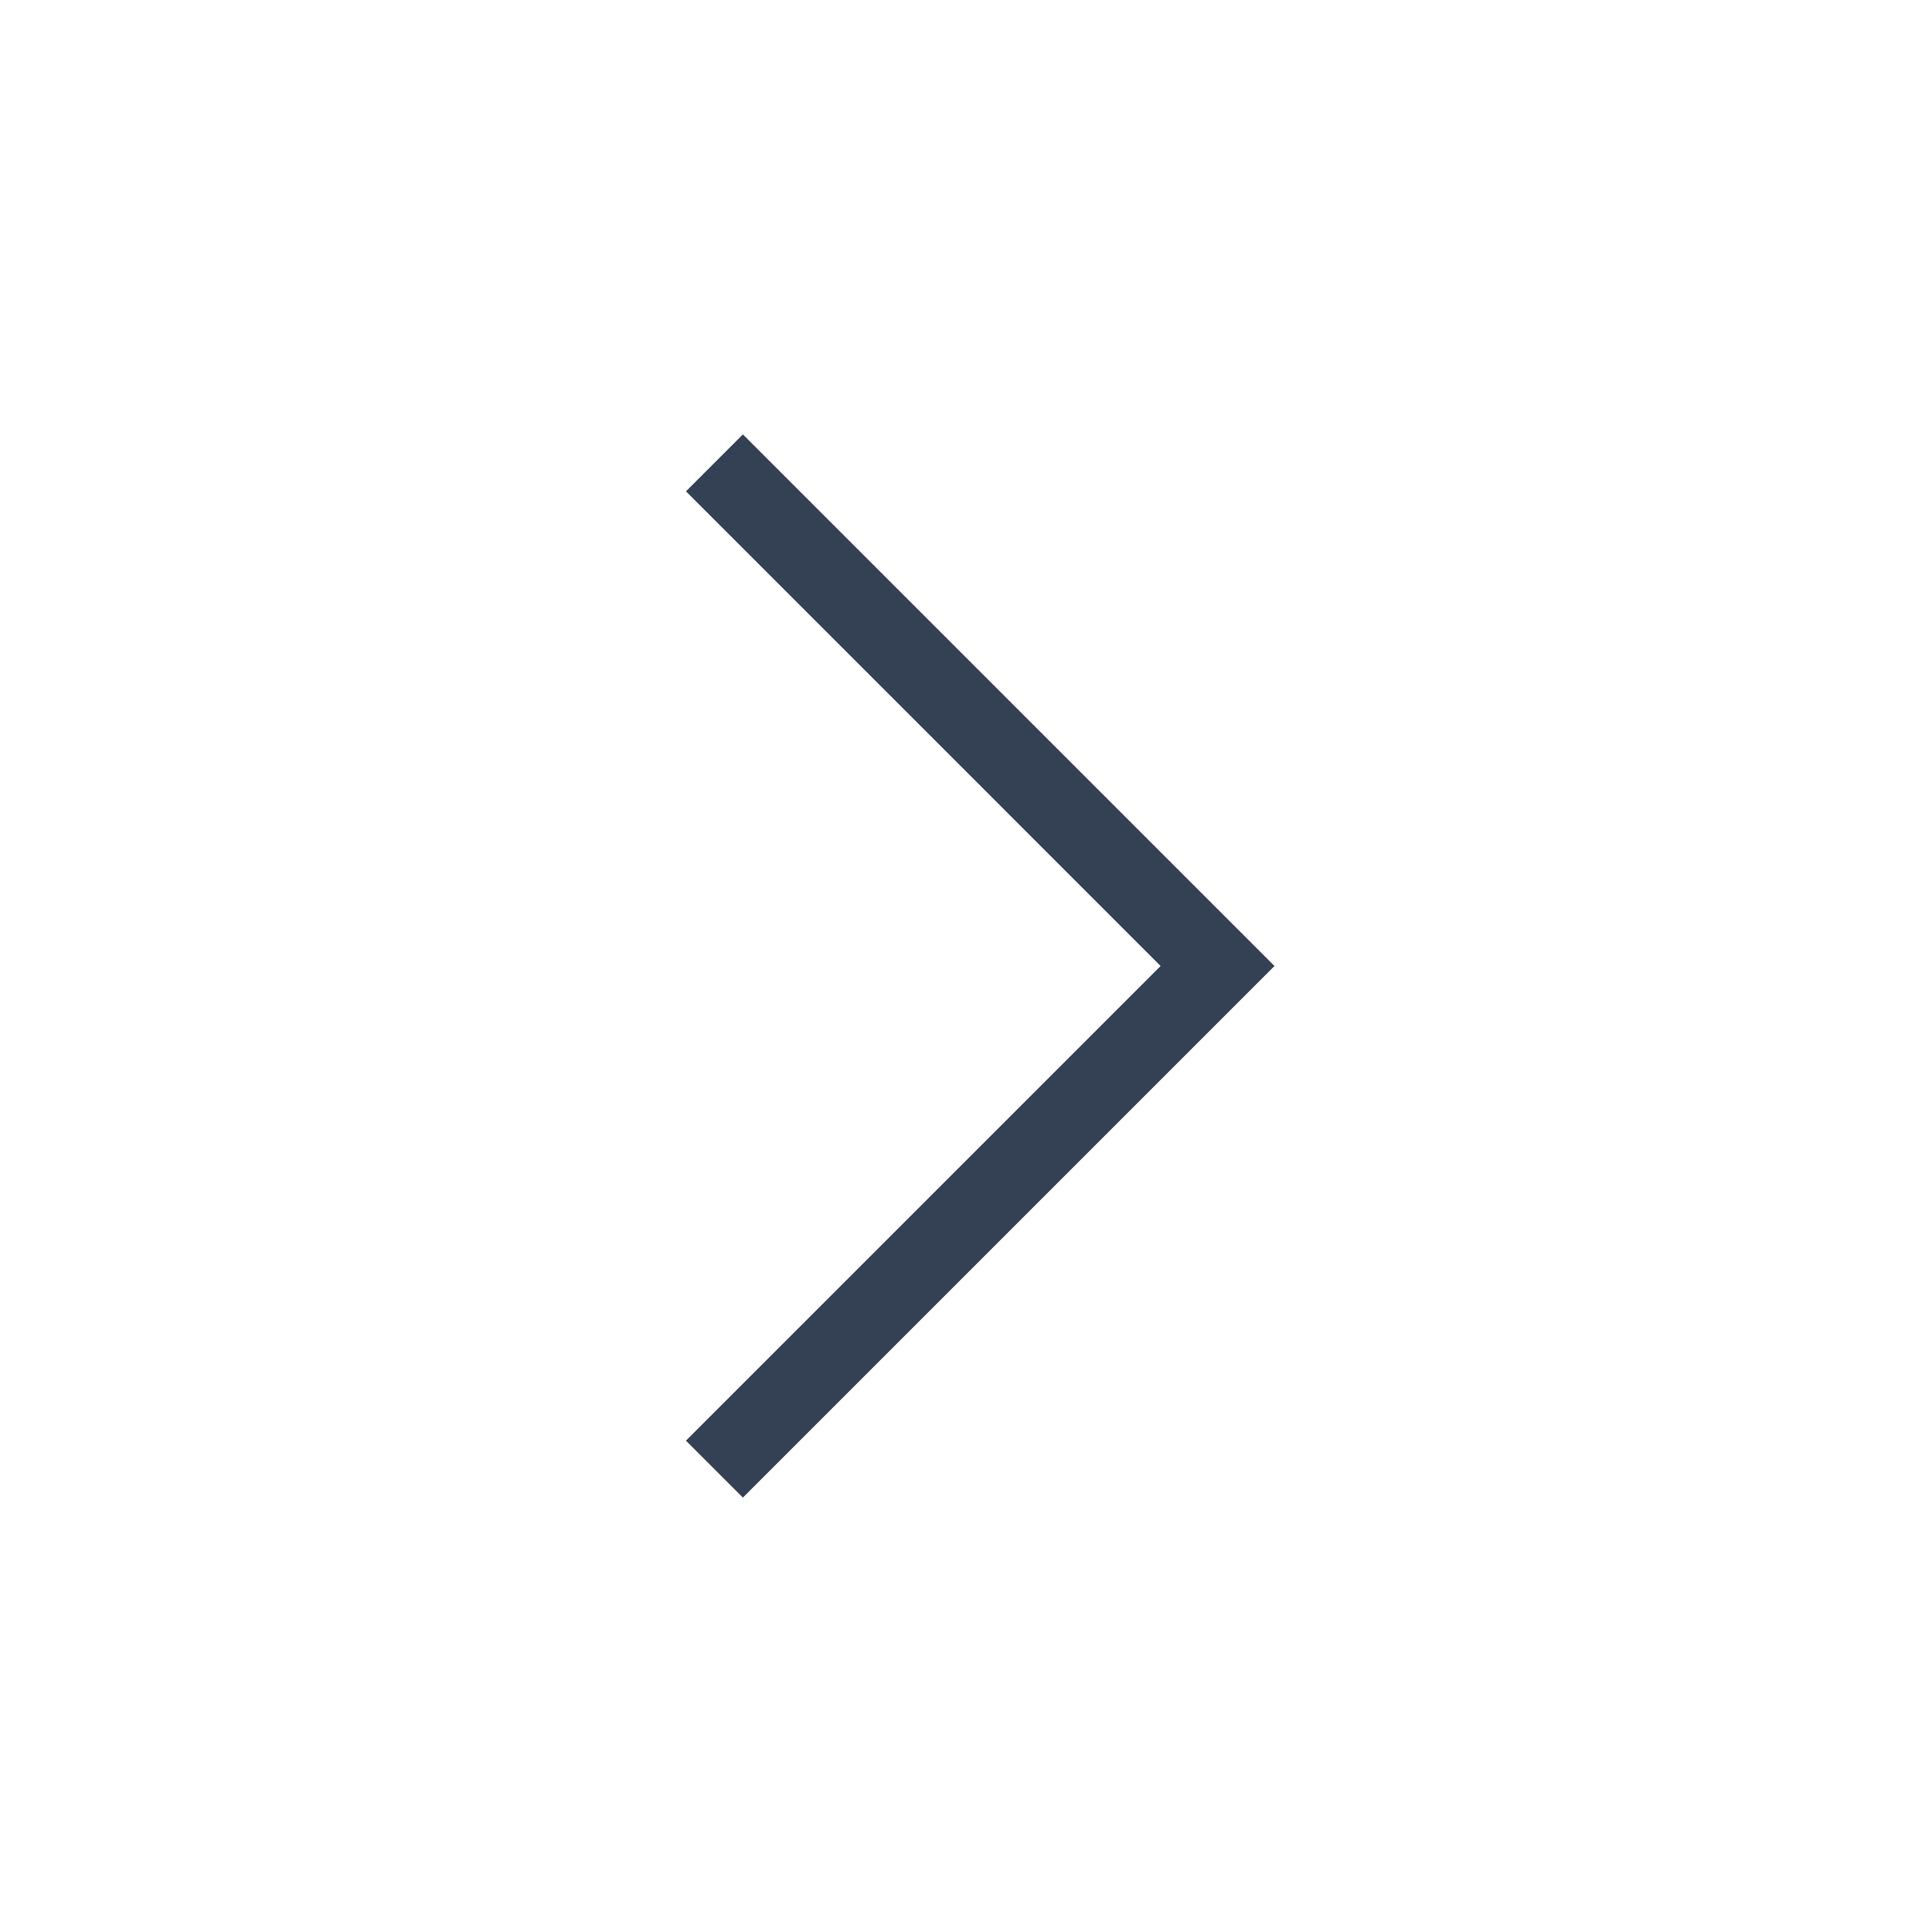
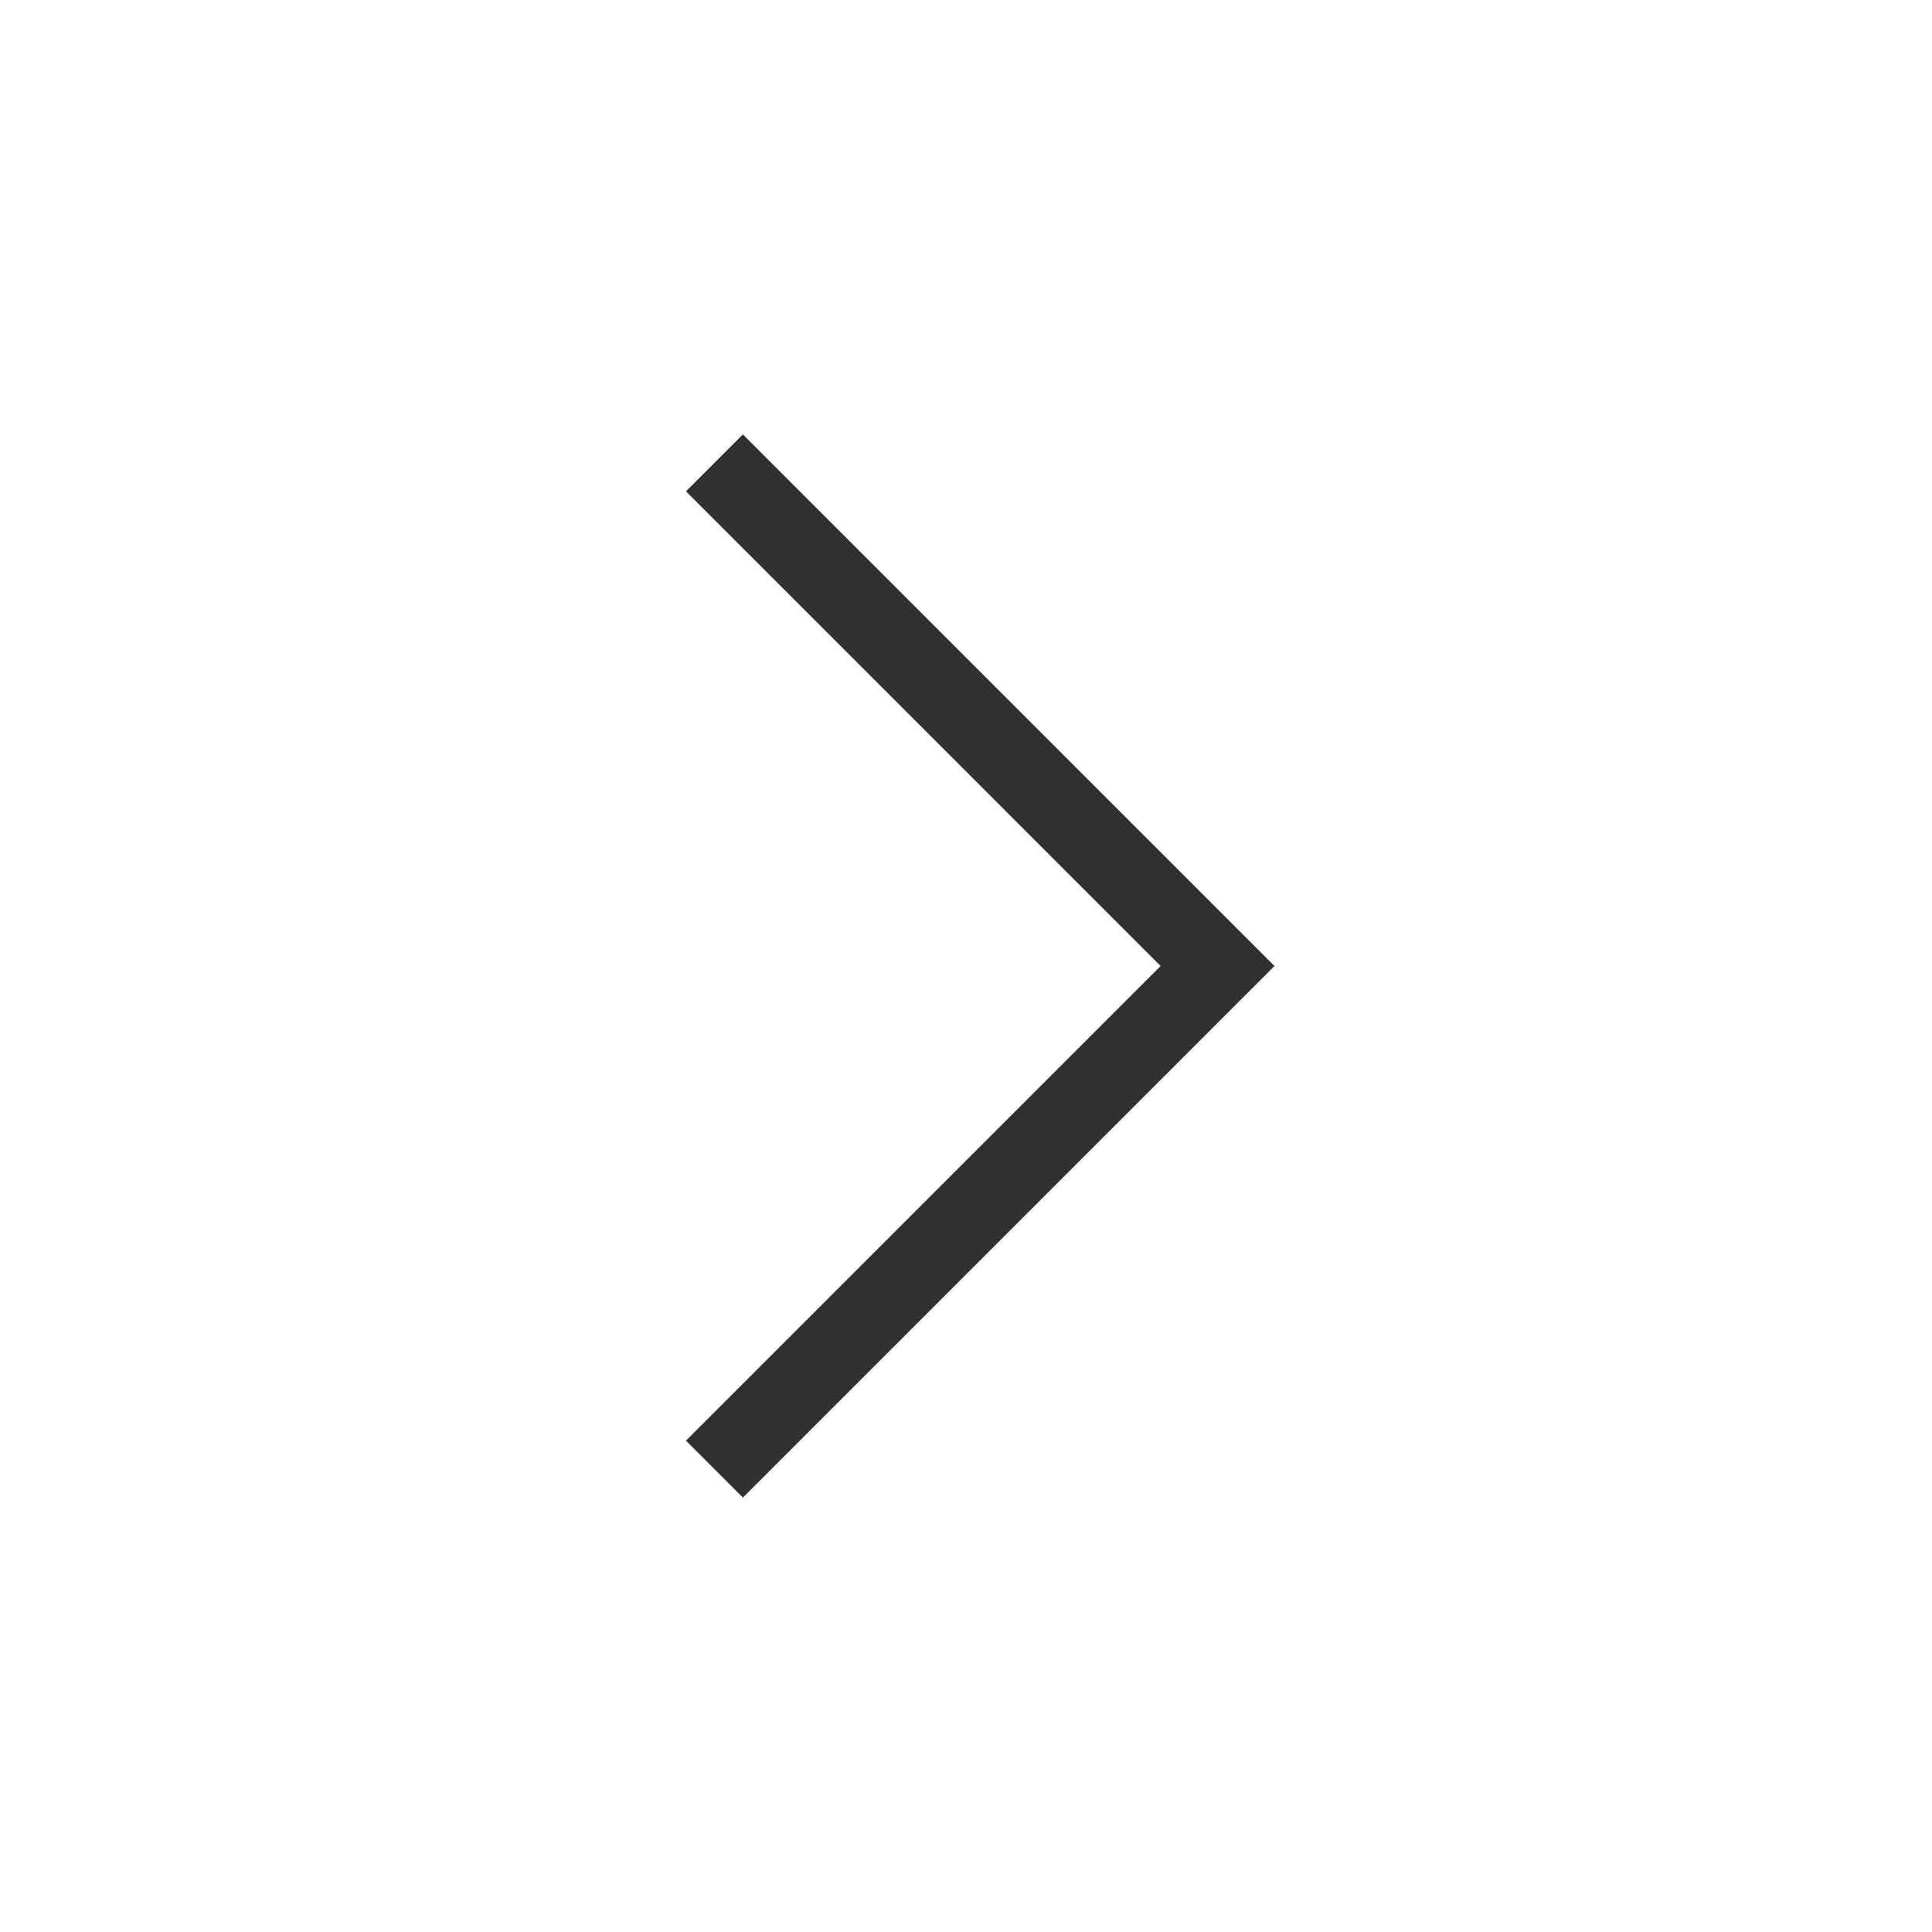
<svg xmlns="http://www.w3.org/2000/svg" width="24" height="24" viewBox="0 0 24 24" fill="none">
-   <path d="M8.875 18.25L15.125 12L8.875 5.75" stroke="#344054" strokeWidth="1.5" strokeLinecap="round" strokeLinejoin="round" />
+   <path d="M8.875 18.25L15.125 12L8.875 5.75" stroke="#303030" strokeWidth="1.5" strokeLinecap="round" strokeLinejoin="round" />
</svg>
